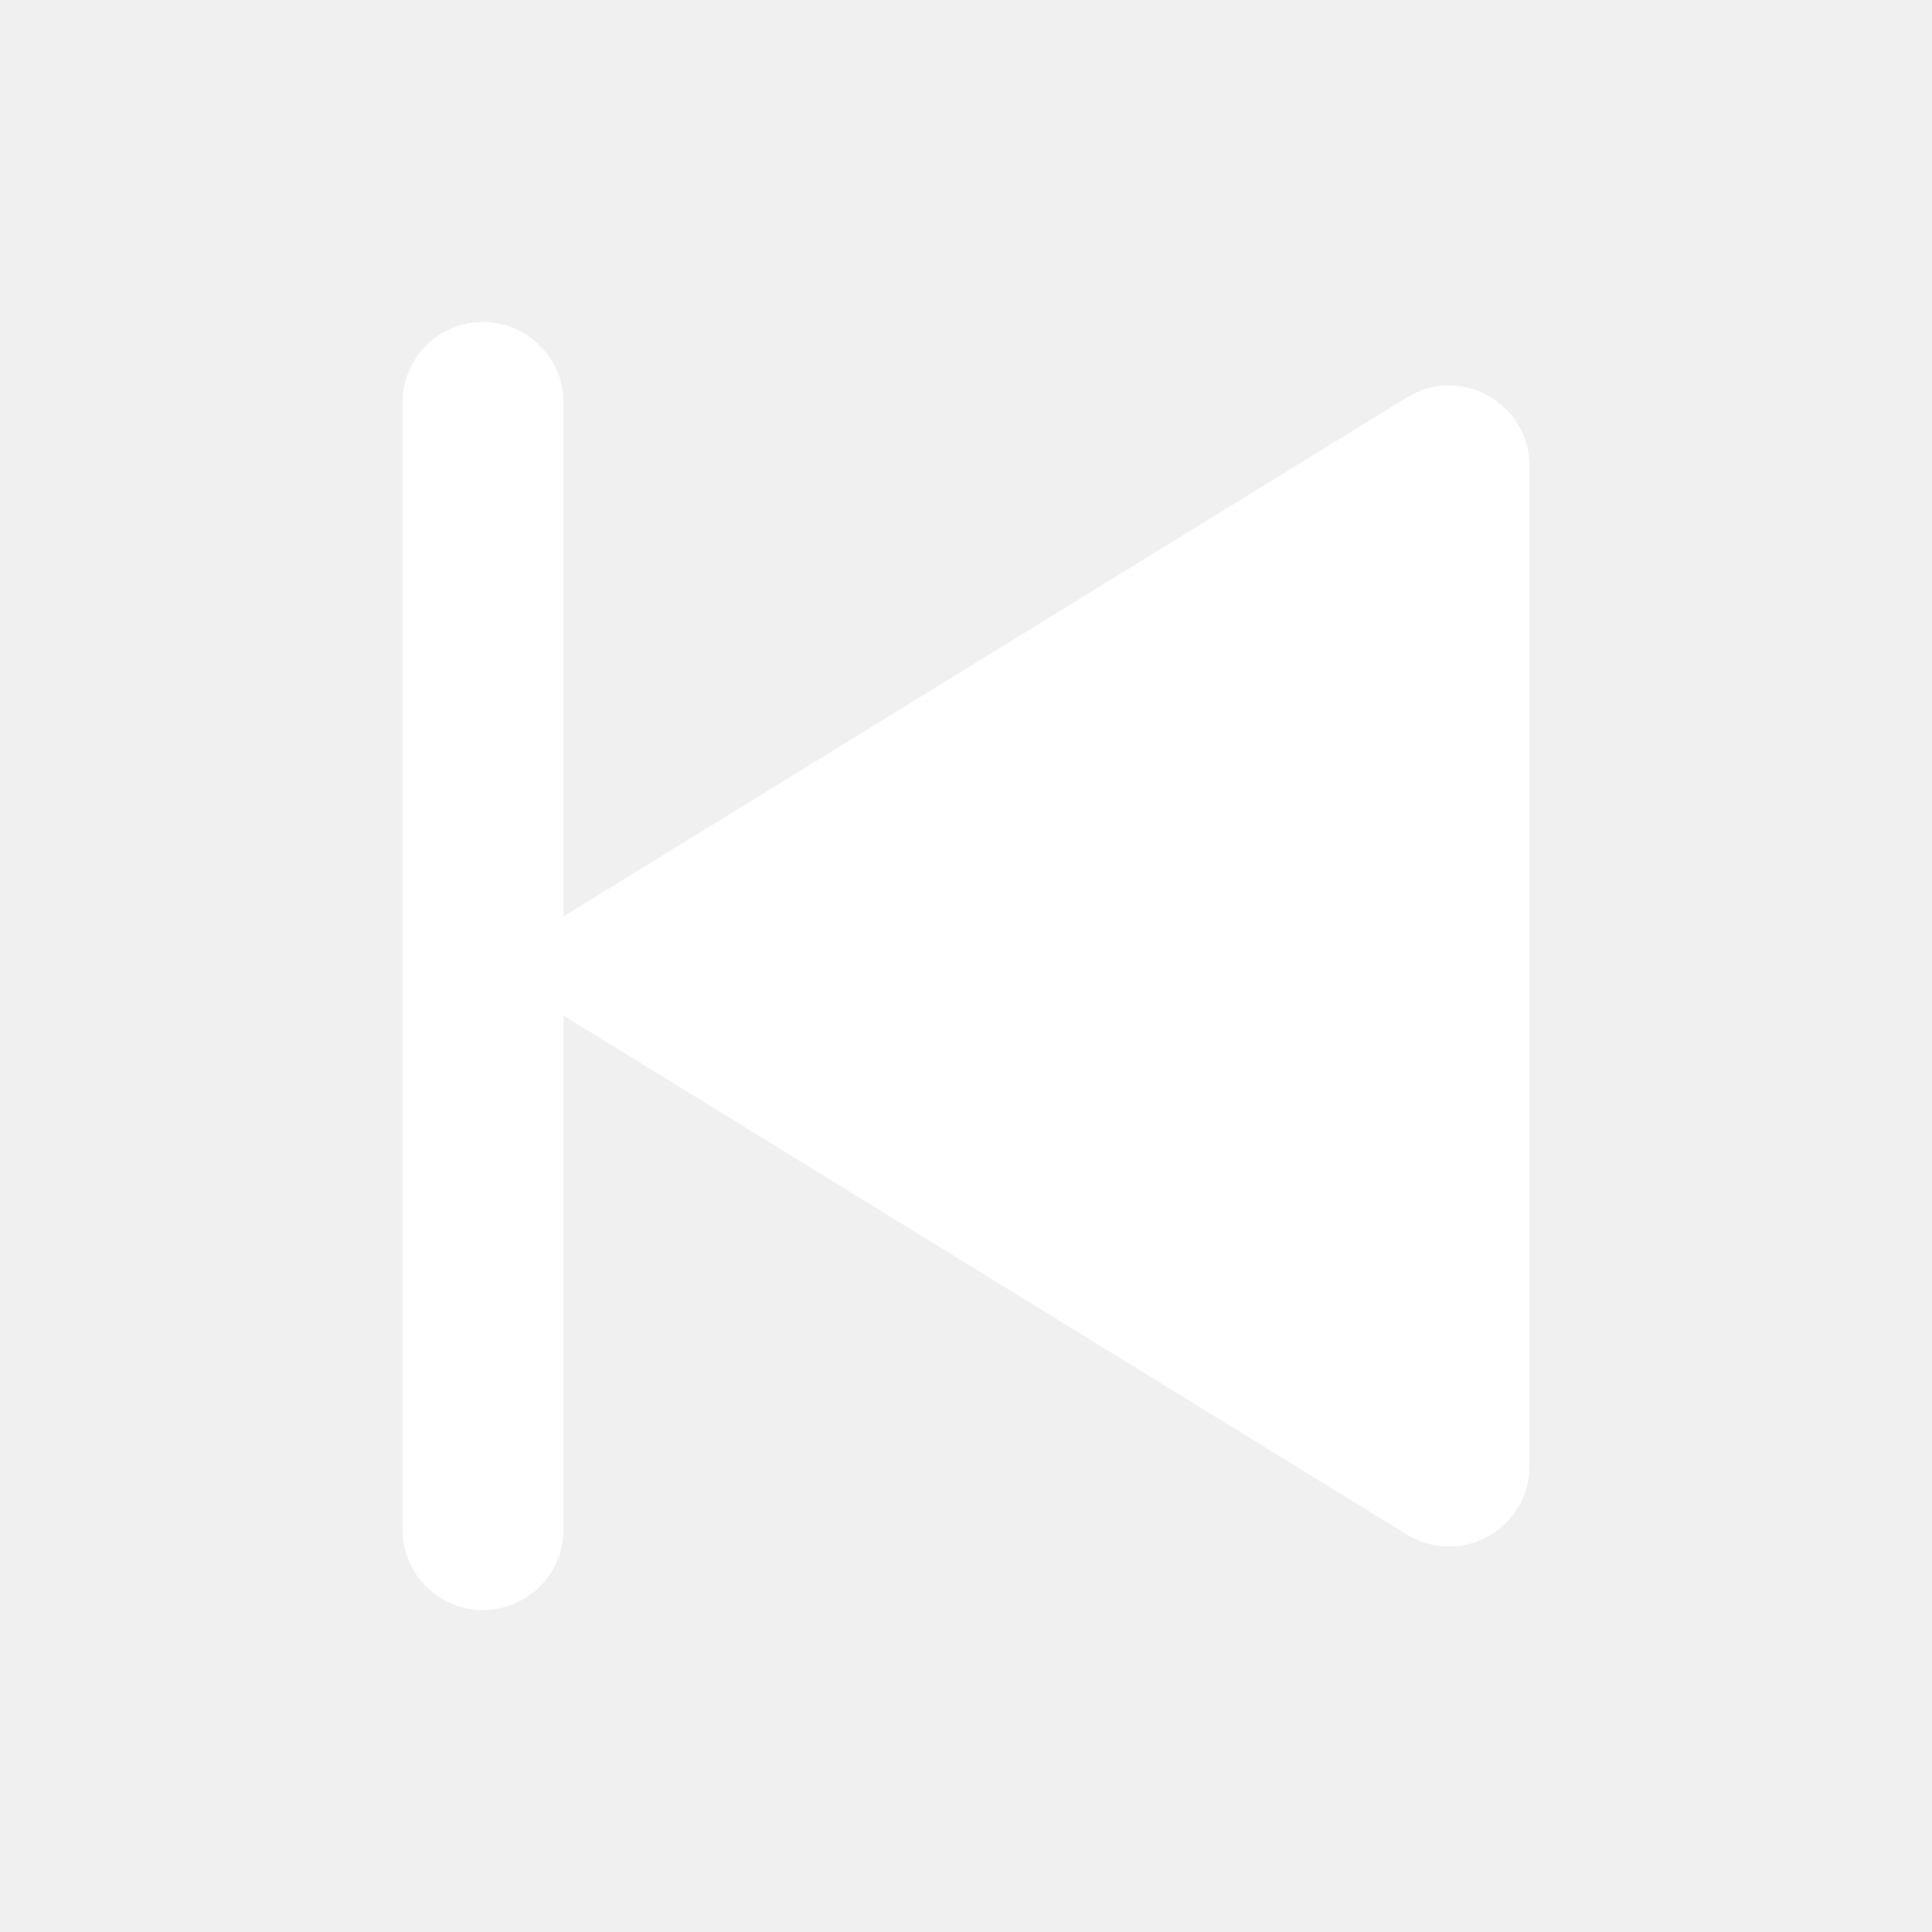
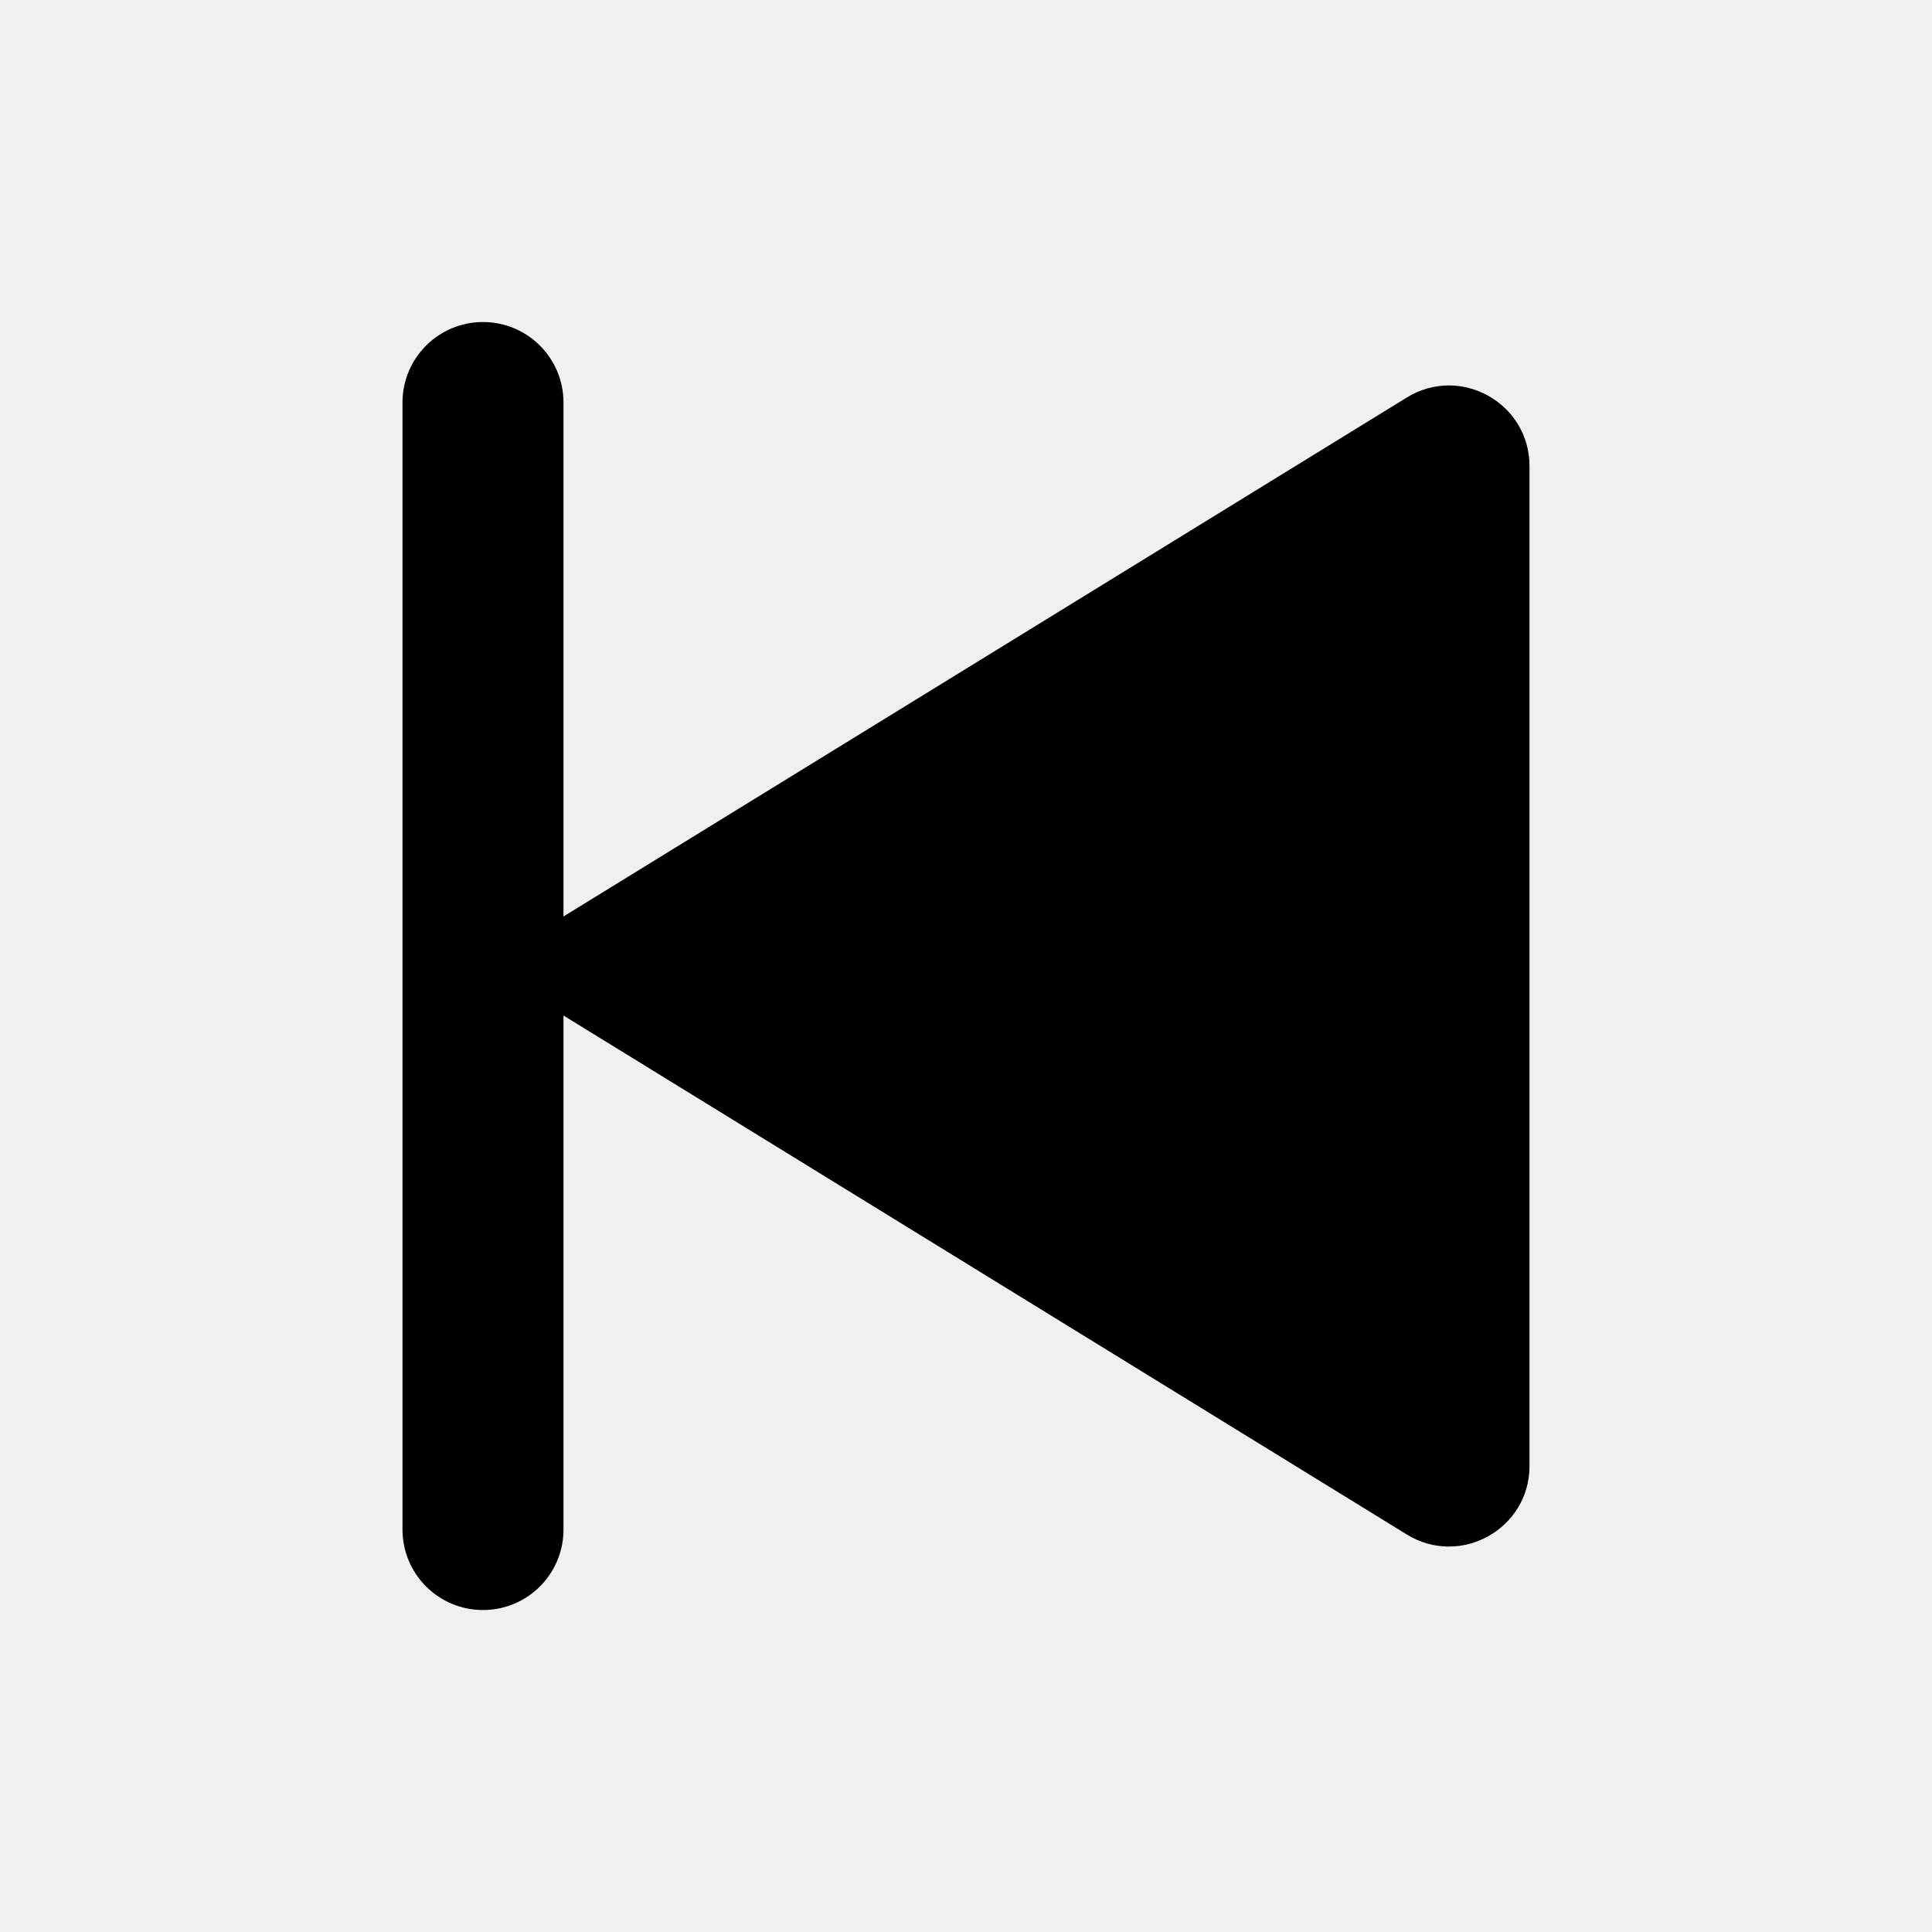
- <svg xmlns="http://www.w3.org/2000/svg" width="24" height="24" viewBox="0 0 24 24" fill="none">
-   <path d="M17.476 19.062C18.142 19.472 19 18.993 19 18.211L19 5.79C19 5.007 18.142 4.528 17.476 4.938L6 12L17.476 19.062Z" fill="white" />
-   <rect x="7" y="20" width="2" height="16" rx="1" transform="rotate(180 7 20.0002)" fill="white" />
+ <svg xmlns="http://www.w3.org/2000/svg" width="24" height="24" viewBox="0 0 24 24" fill="#000">
+   <path d="M17.476 19.062C18.142 19.472 19 18.993 19 18.211L19 5.79C19 5.007 18.142 4.528 17.476 4.938L6 12L17.476 19.062Z" fill="#000" />
+   <rect x="7" y="20" width="2" height="16" rx="1" transform="rotate(180 7 20.0002)" fill="#000" />
</svg>
